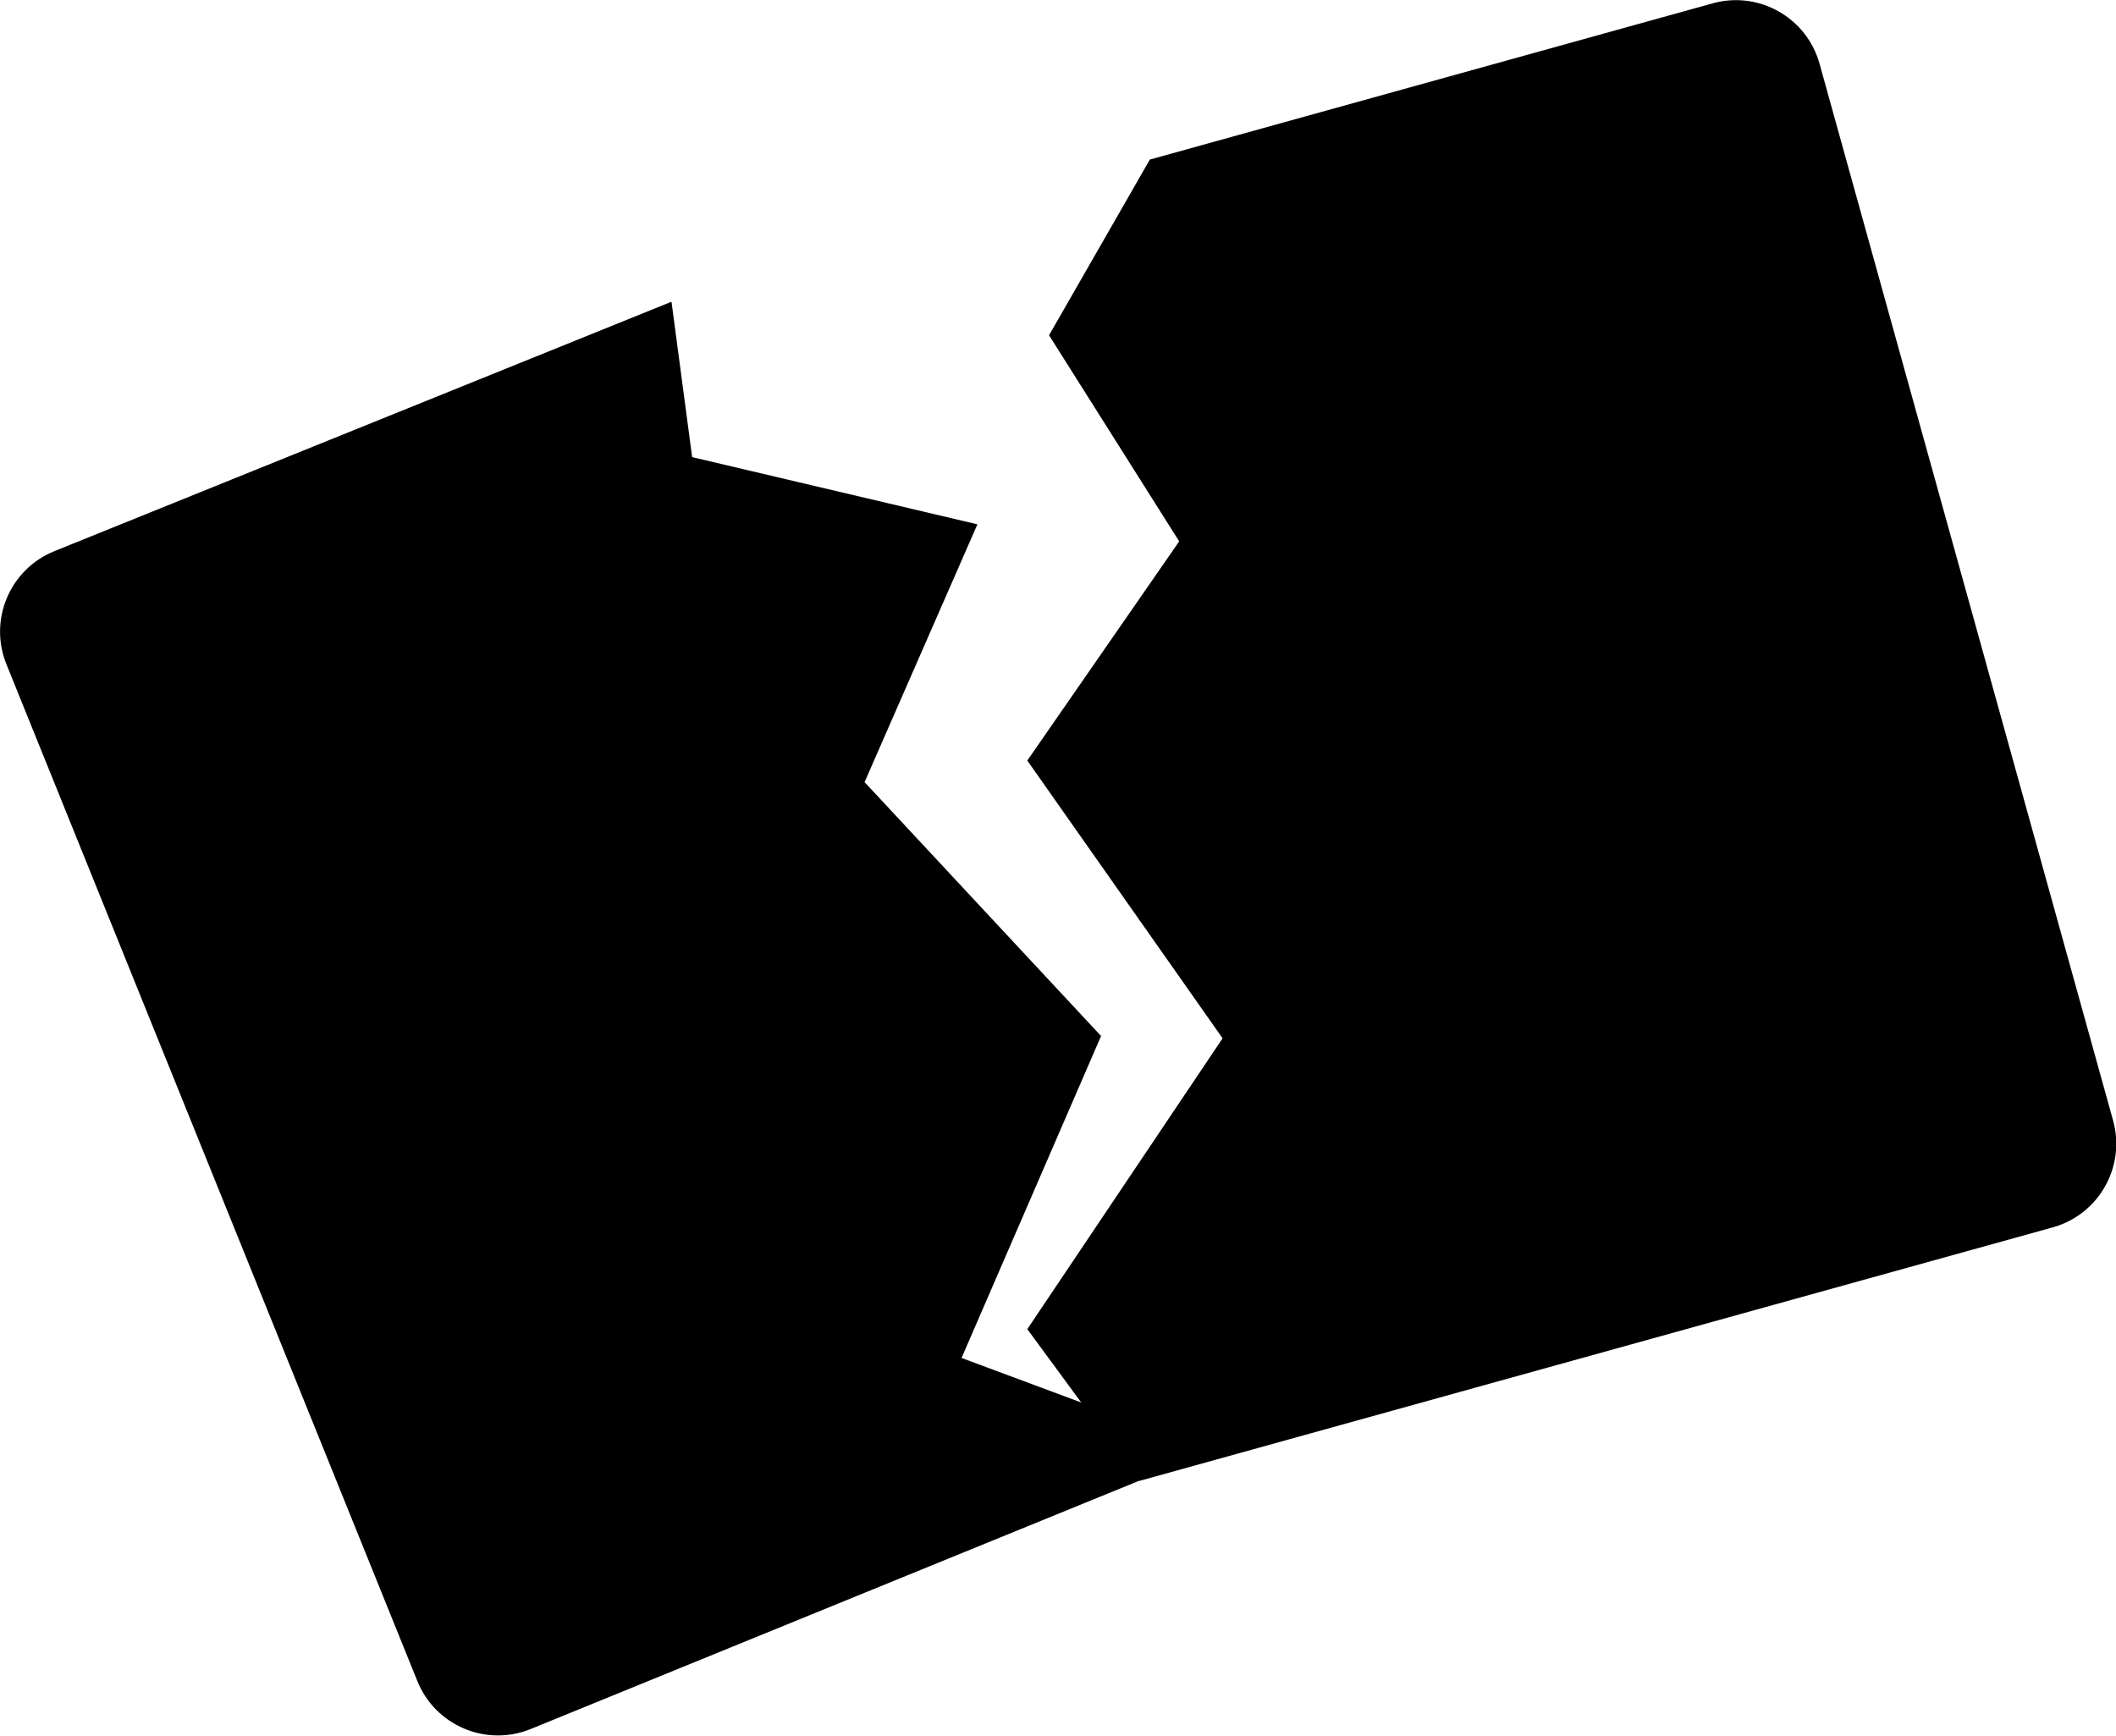
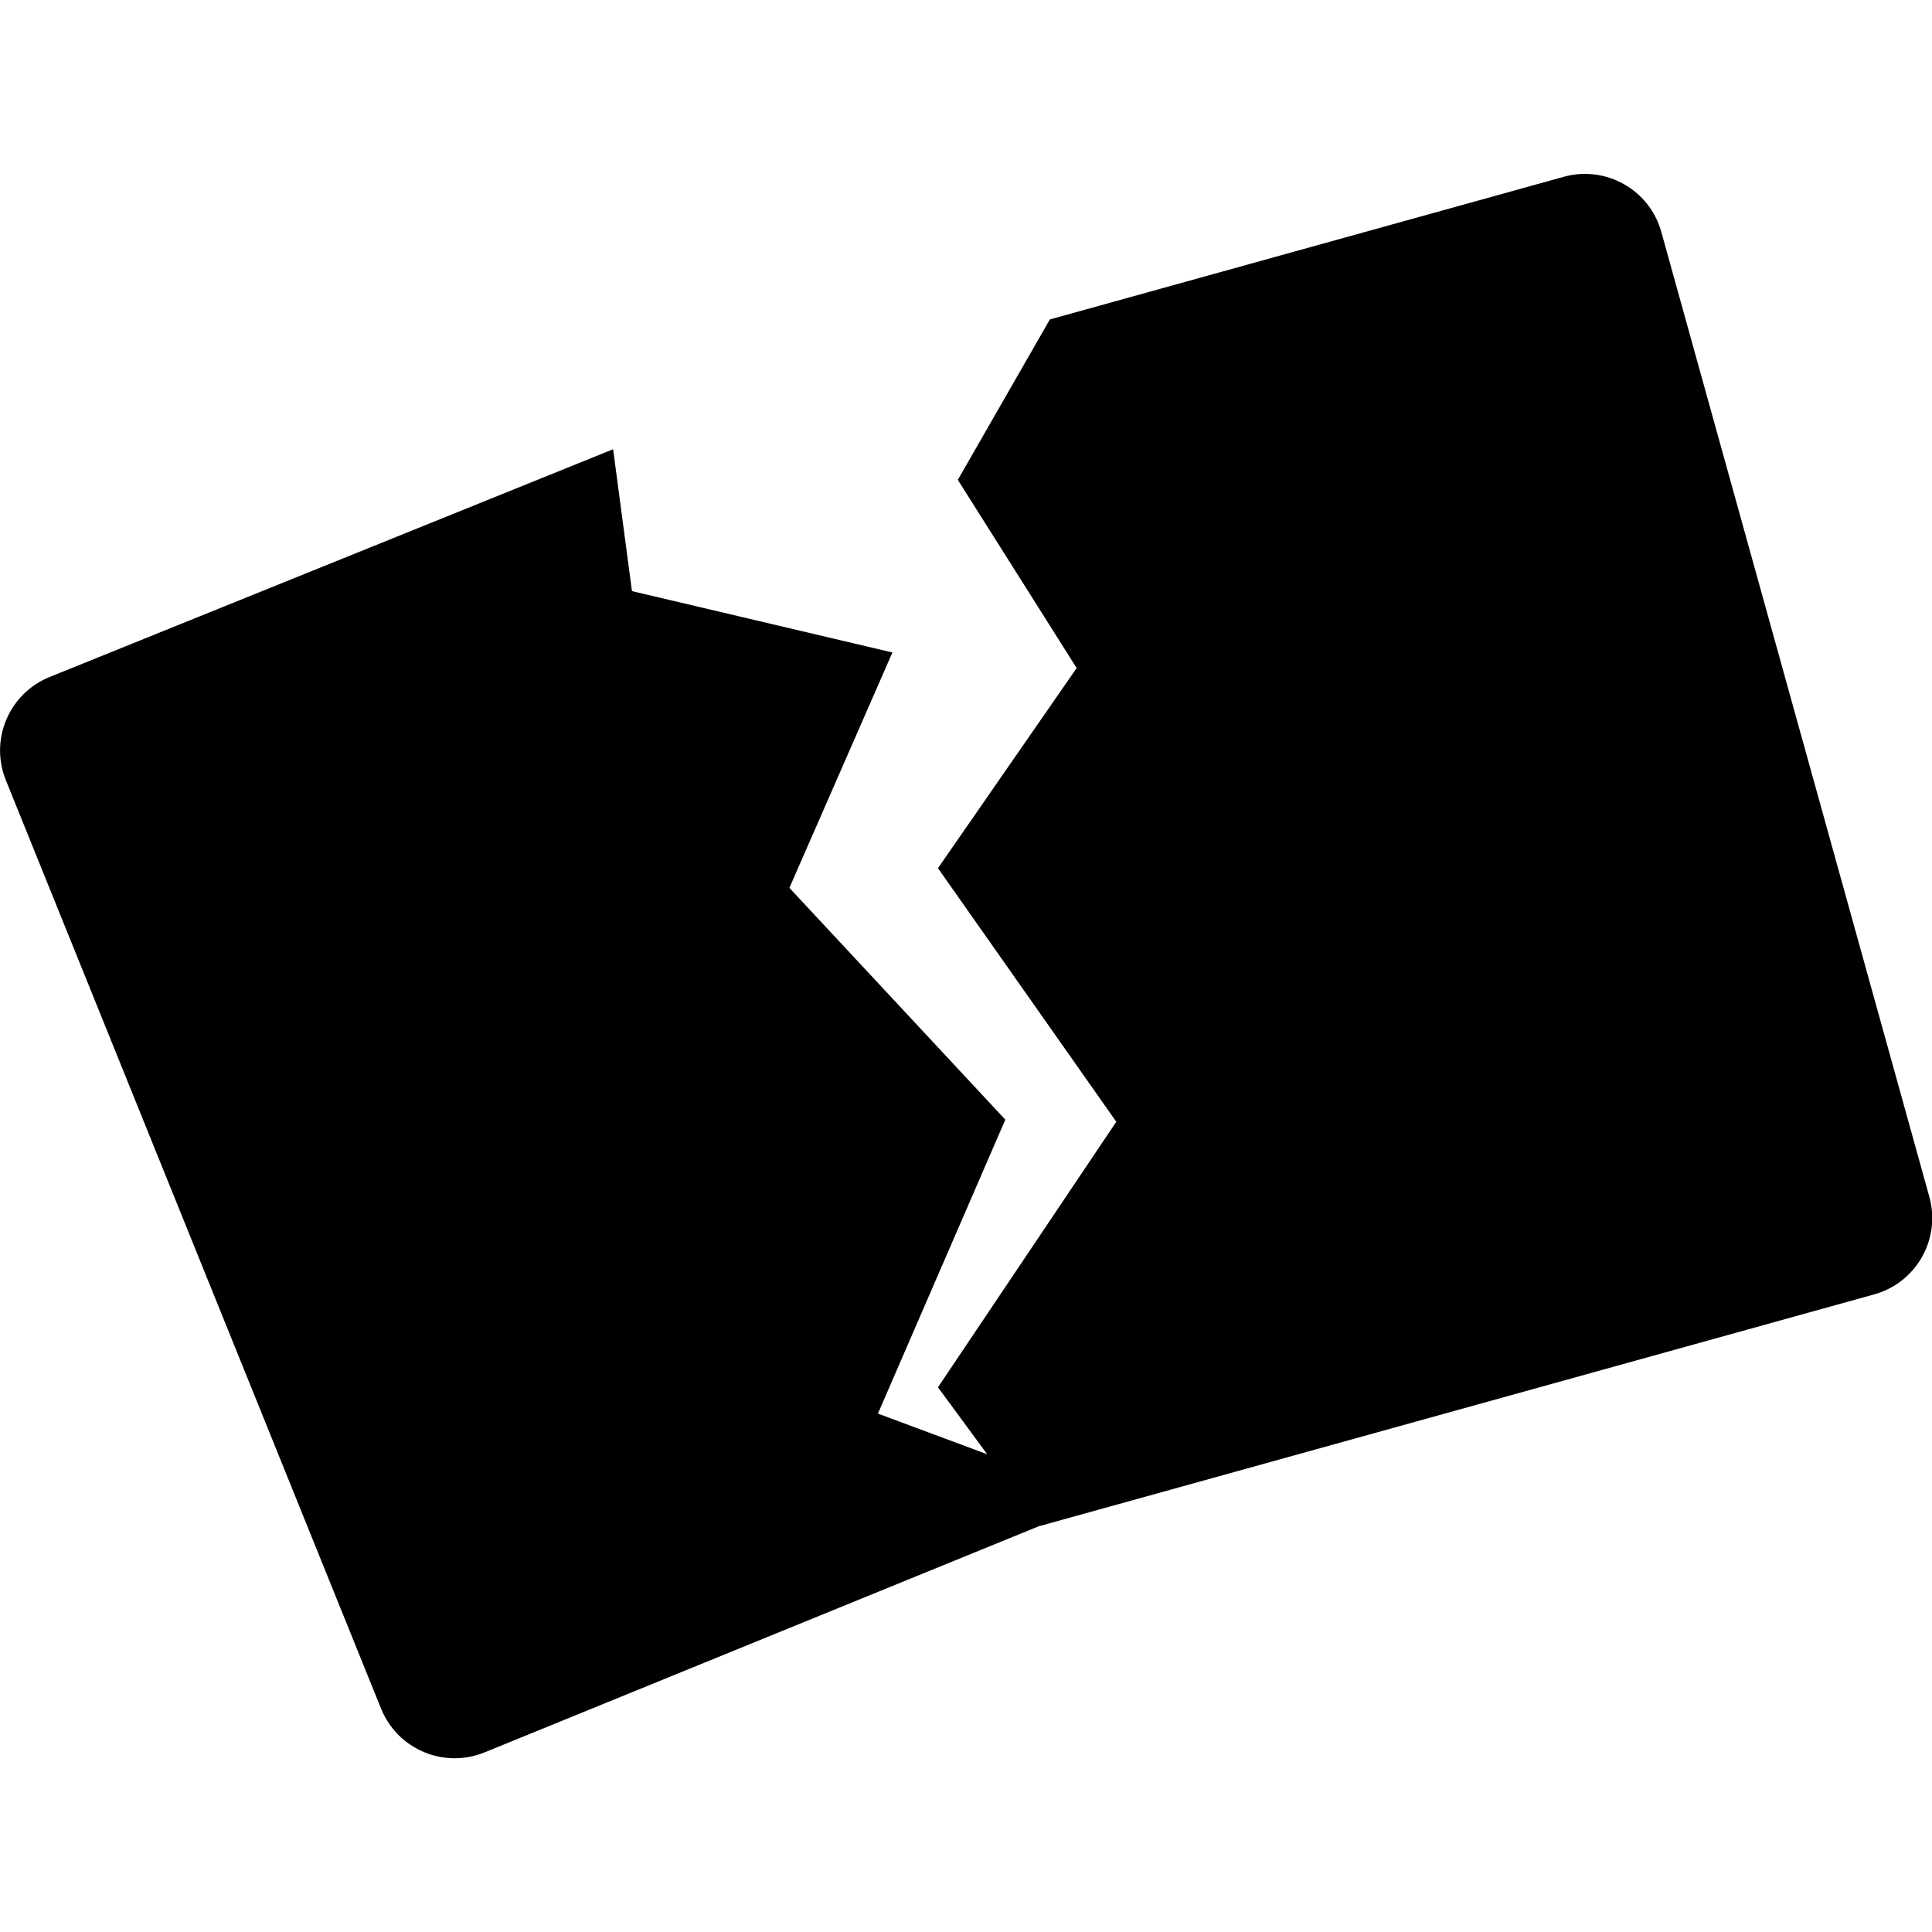
- <svg xmlns="http://www.w3.org/2000/svg" fill="currentColor" viewBox="0 0 248.12 203.49">
+ <svg xmlns="http://www.w3.org/2000/svg" fill="currentColor" viewBox="0 -22.315 248.12 248.12">
  <path d="M112.75 159.23l16.36-37.75-27.73-29.77 13.23-30.23-33.45-7.88-2.42-18.22L6.37 64.63A10.18 10.18 0 0 0 .75 77.88l48.19 119.24a10.19 10.19 0 0 0 13.26 5.63l71.35-29.11.14-6.62z" />
  <path d="M240.69 143.92a10.18 10.18 0 0 0 7.09-12.53L213.36 7.48A10.18 10.18 0 0 0 200.83.39l-66 18.32-11.82 20.6 15.26 24.17-17.81 25.7 22.9 32.57-22.9 34.1 13.09 17.81z" />
</svg>
